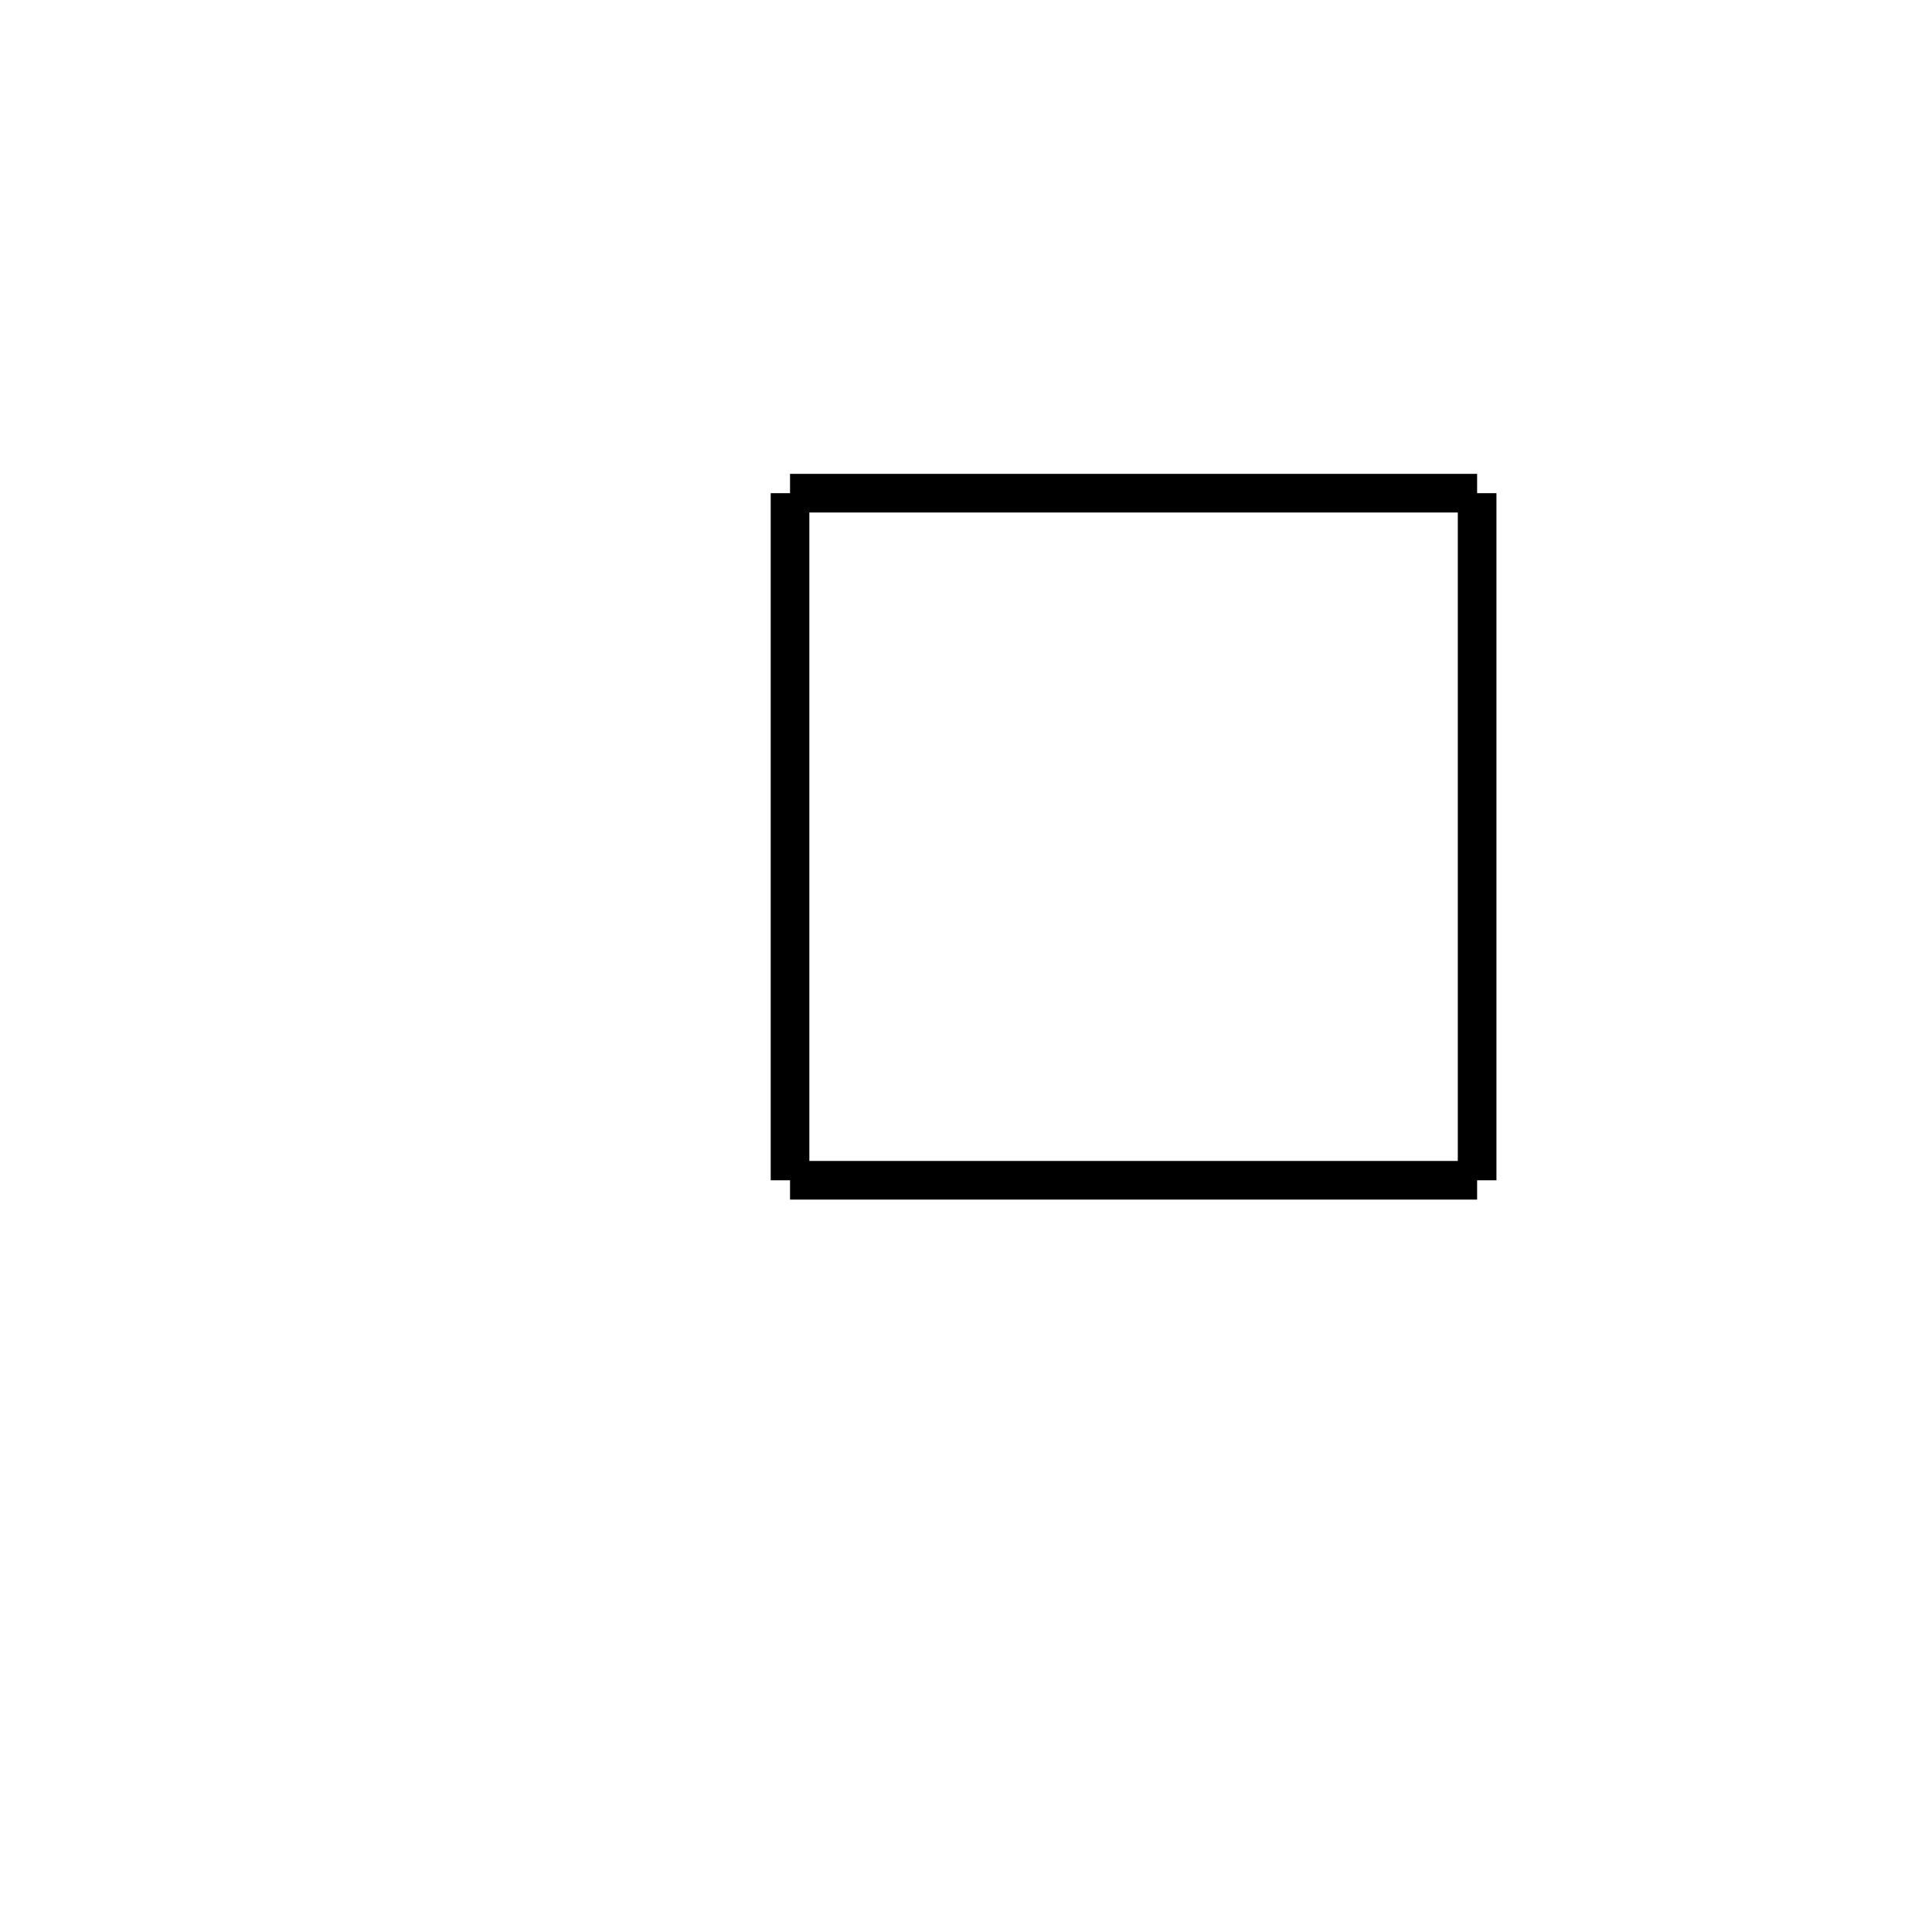
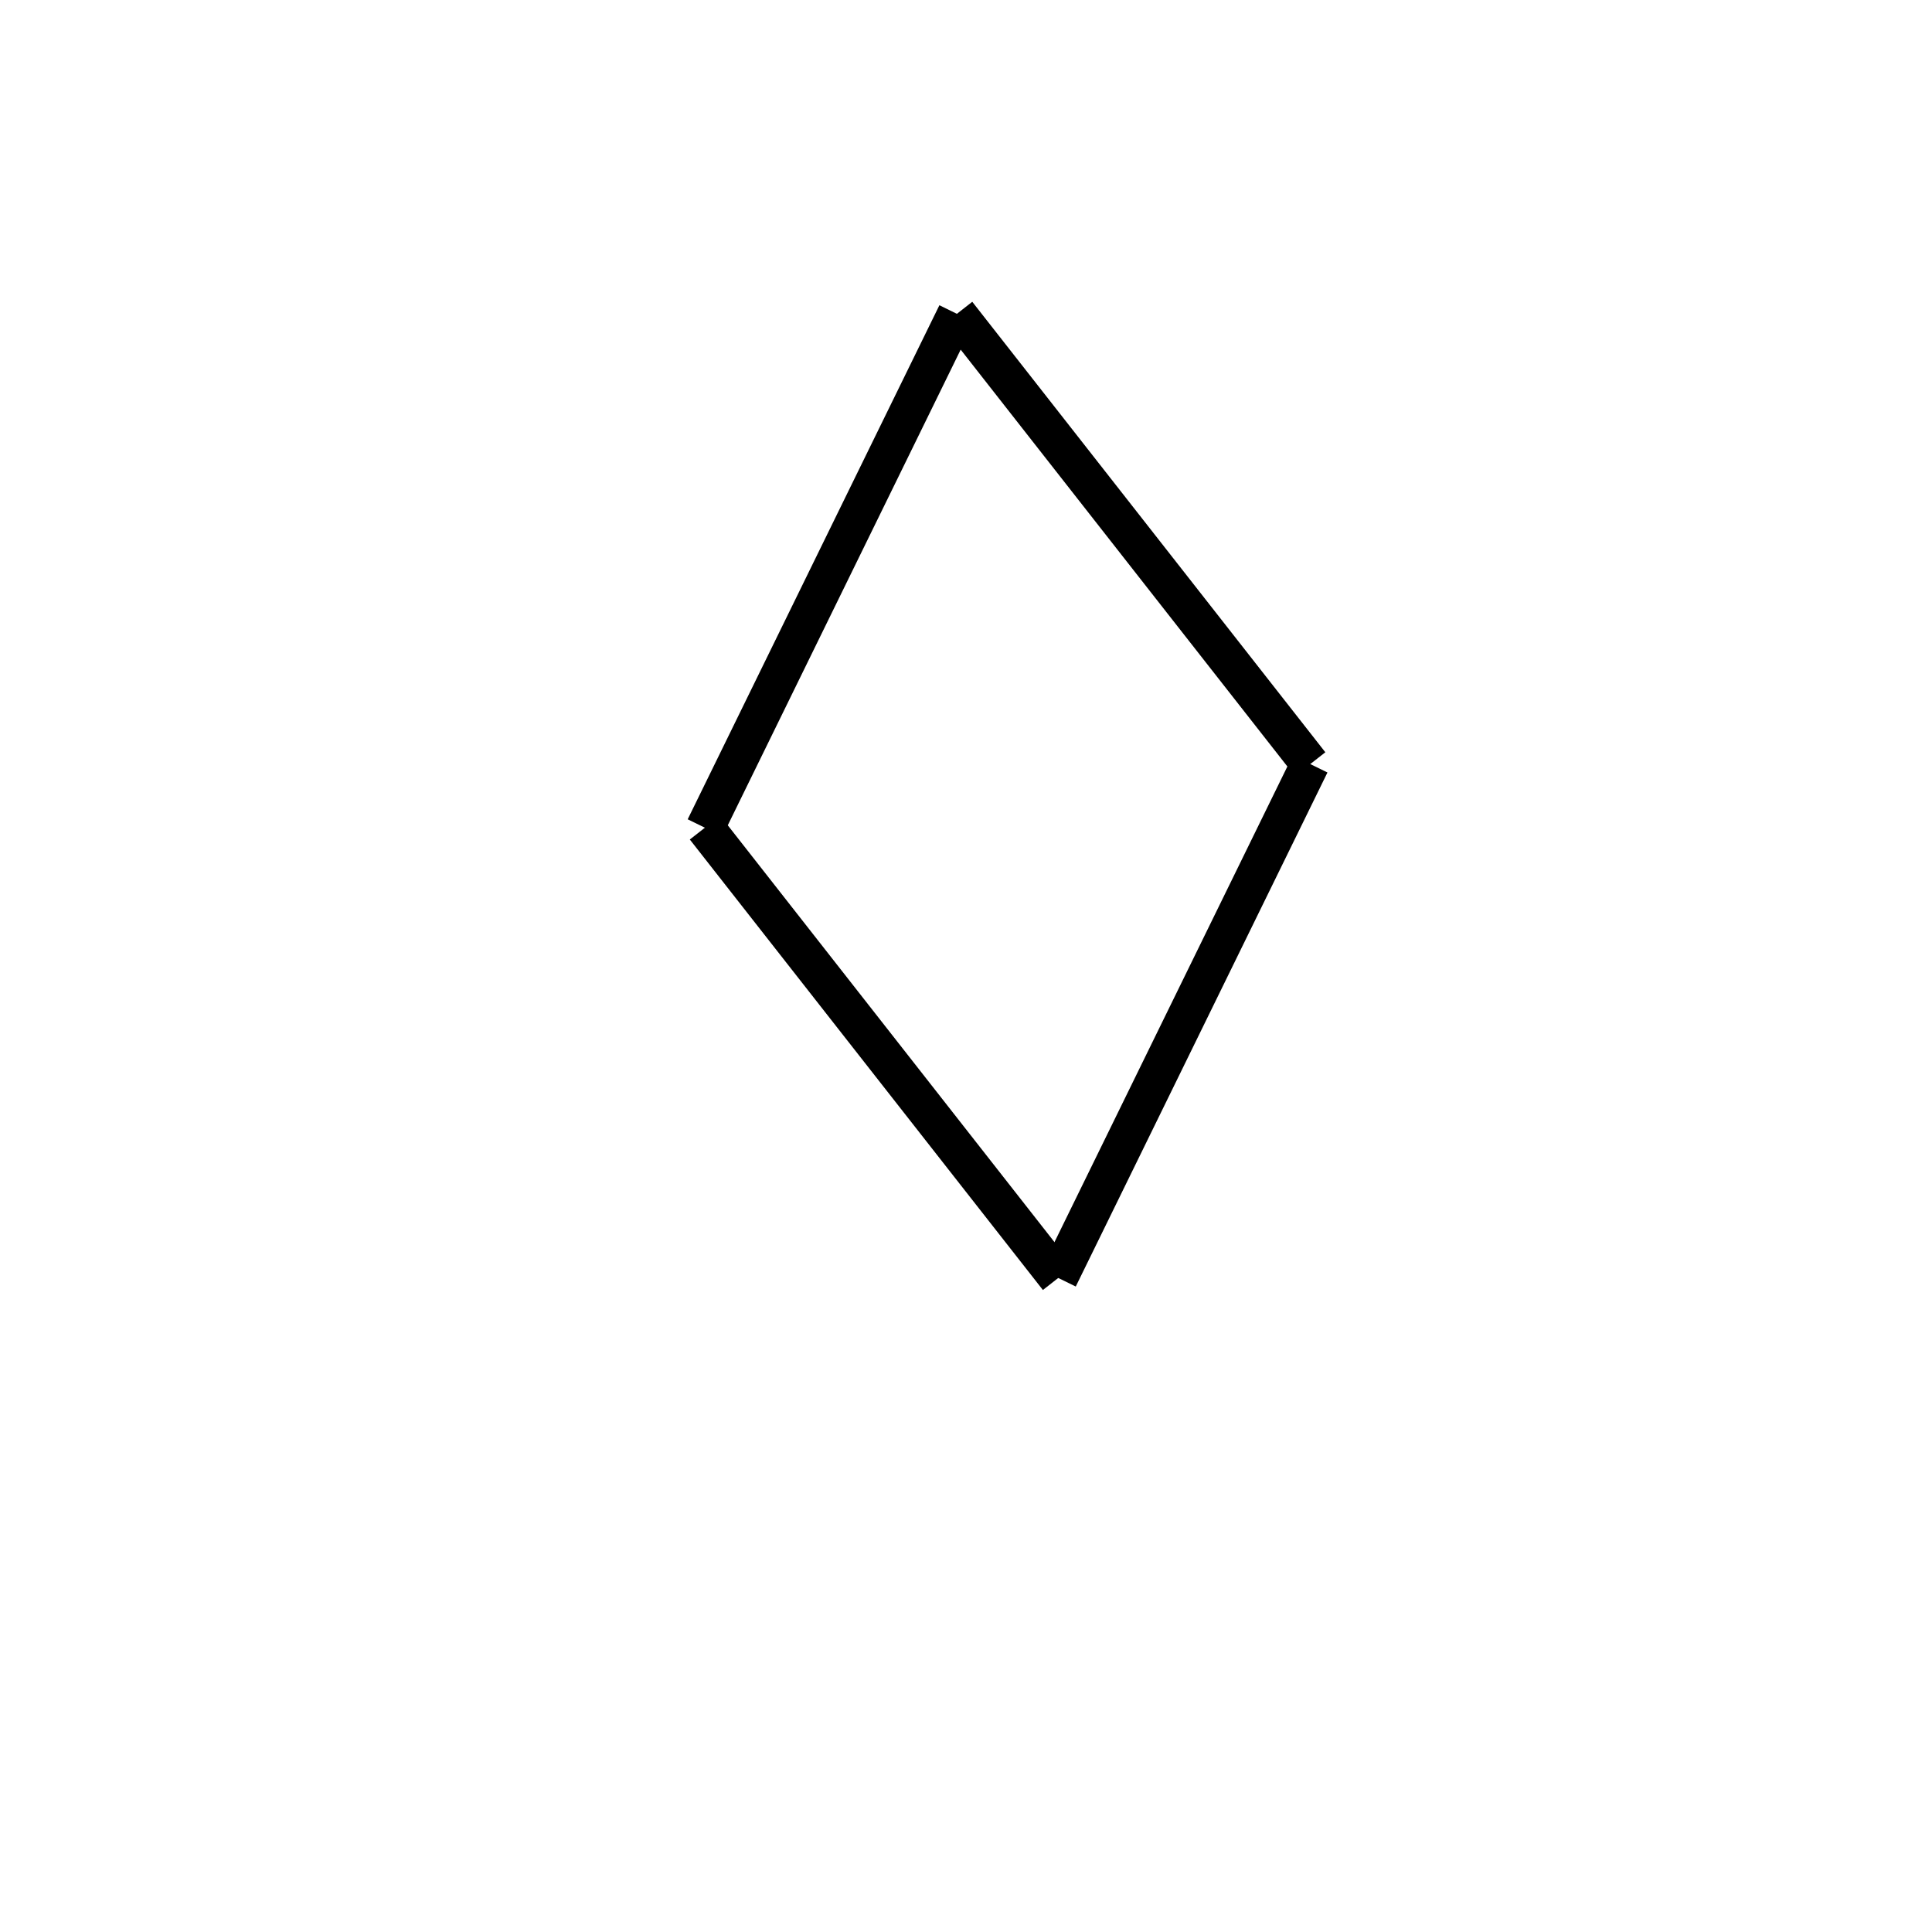
<svg xmlns="http://www.w3.org/2000/svg" height="100" width="100">
  <rect stroke-width="5" stroke="#ffffff" fill="#ffffff" height="100" width="100" y="0" x="0" />
-   <line x1="76.456" y1="25.527" x2="76.456" y2="61.091" stroke-width="2" stroke="black" />
-   <line x1="76.456" y1="61.091" x2="40.892" y2="61.091" stroke-width="2" stroke="black" />
-   <line x1="40.892" y1="25.527" x2="40.892" y2="61.091" stroke-width="2" stroke="black" />
-   <line x1="76.456" y1="25.527" x2="40.892" y2="25.527" stroke-width="2" stroke="black" />
+   <line x1="49.537" y1="16.237" x2="67.812" y2="39.554" stroke-width="2" stroke="black" />
+   <line x1="67.811" y1="39.544" x2="54.783" y2="66.151" stroke-width="2" stroke="black" />
+   <line x1="36.492" y1="42.836" x2="54.767" y2="66.153" stroke-width="2" stroke="black" />
+   <line x1="49.521" y1="16.239" x2="36.493" y2="42.846" stroke-width="2" stroke="black" />
</svg>
